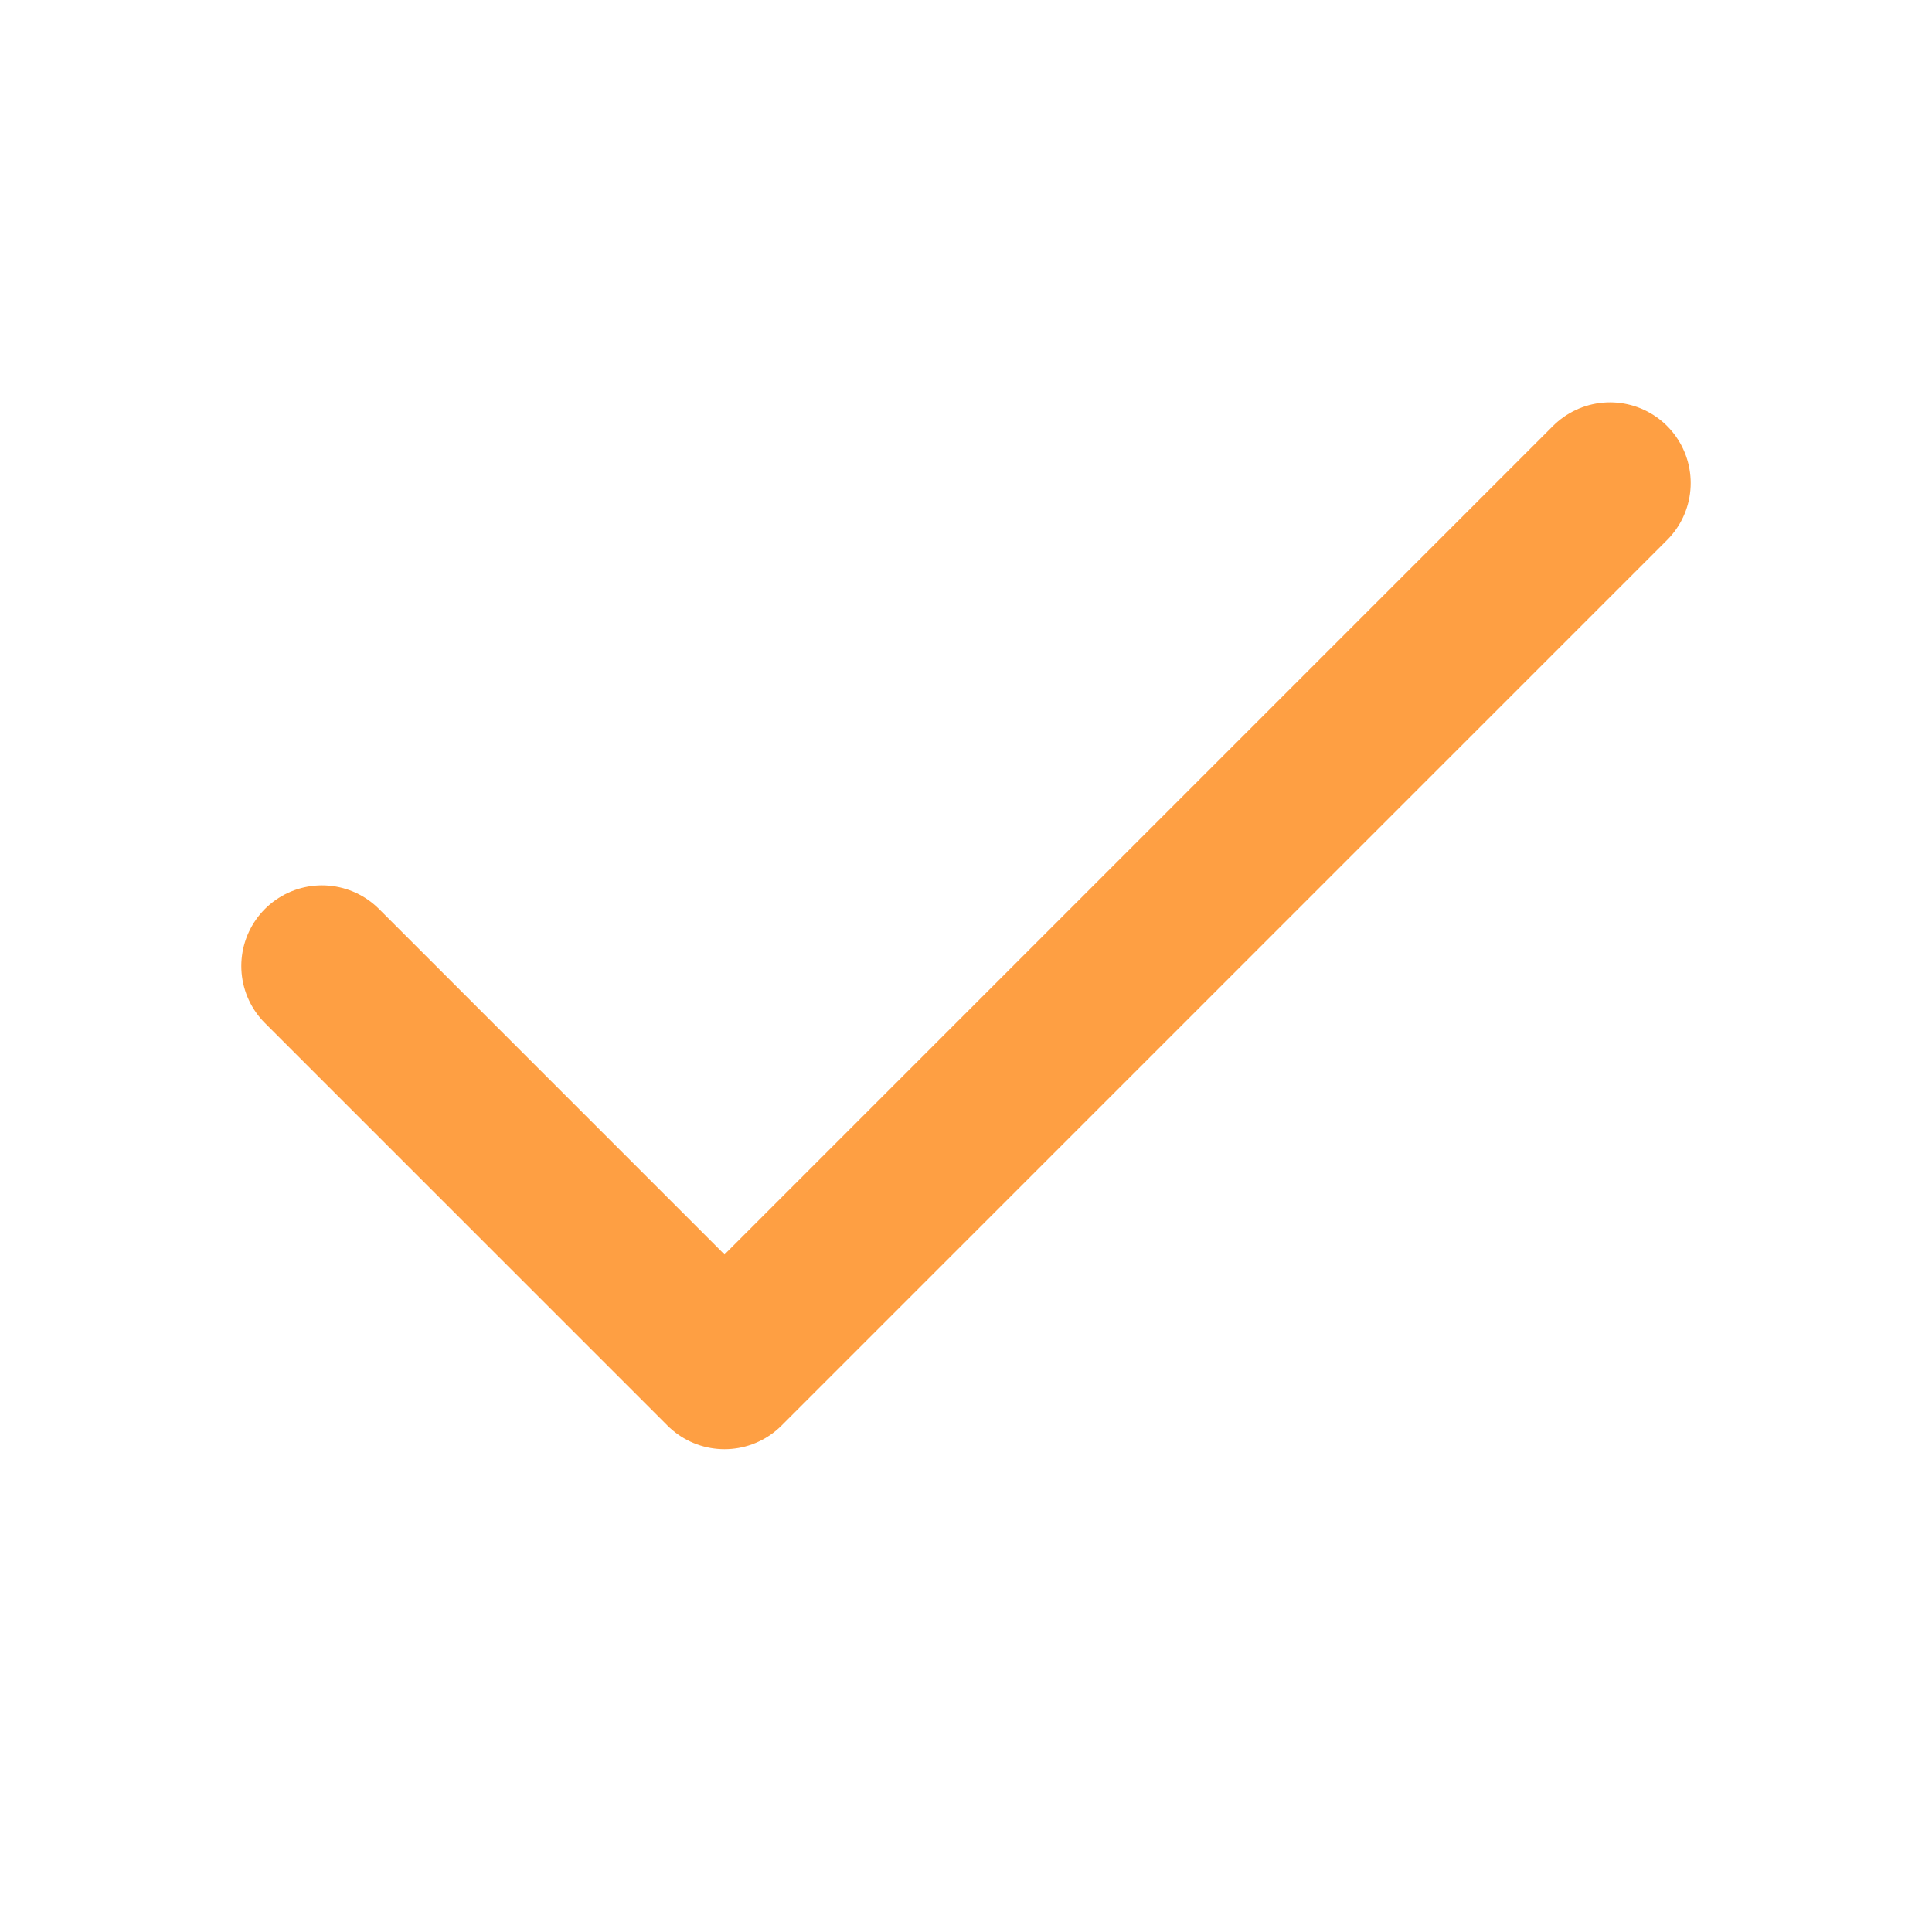
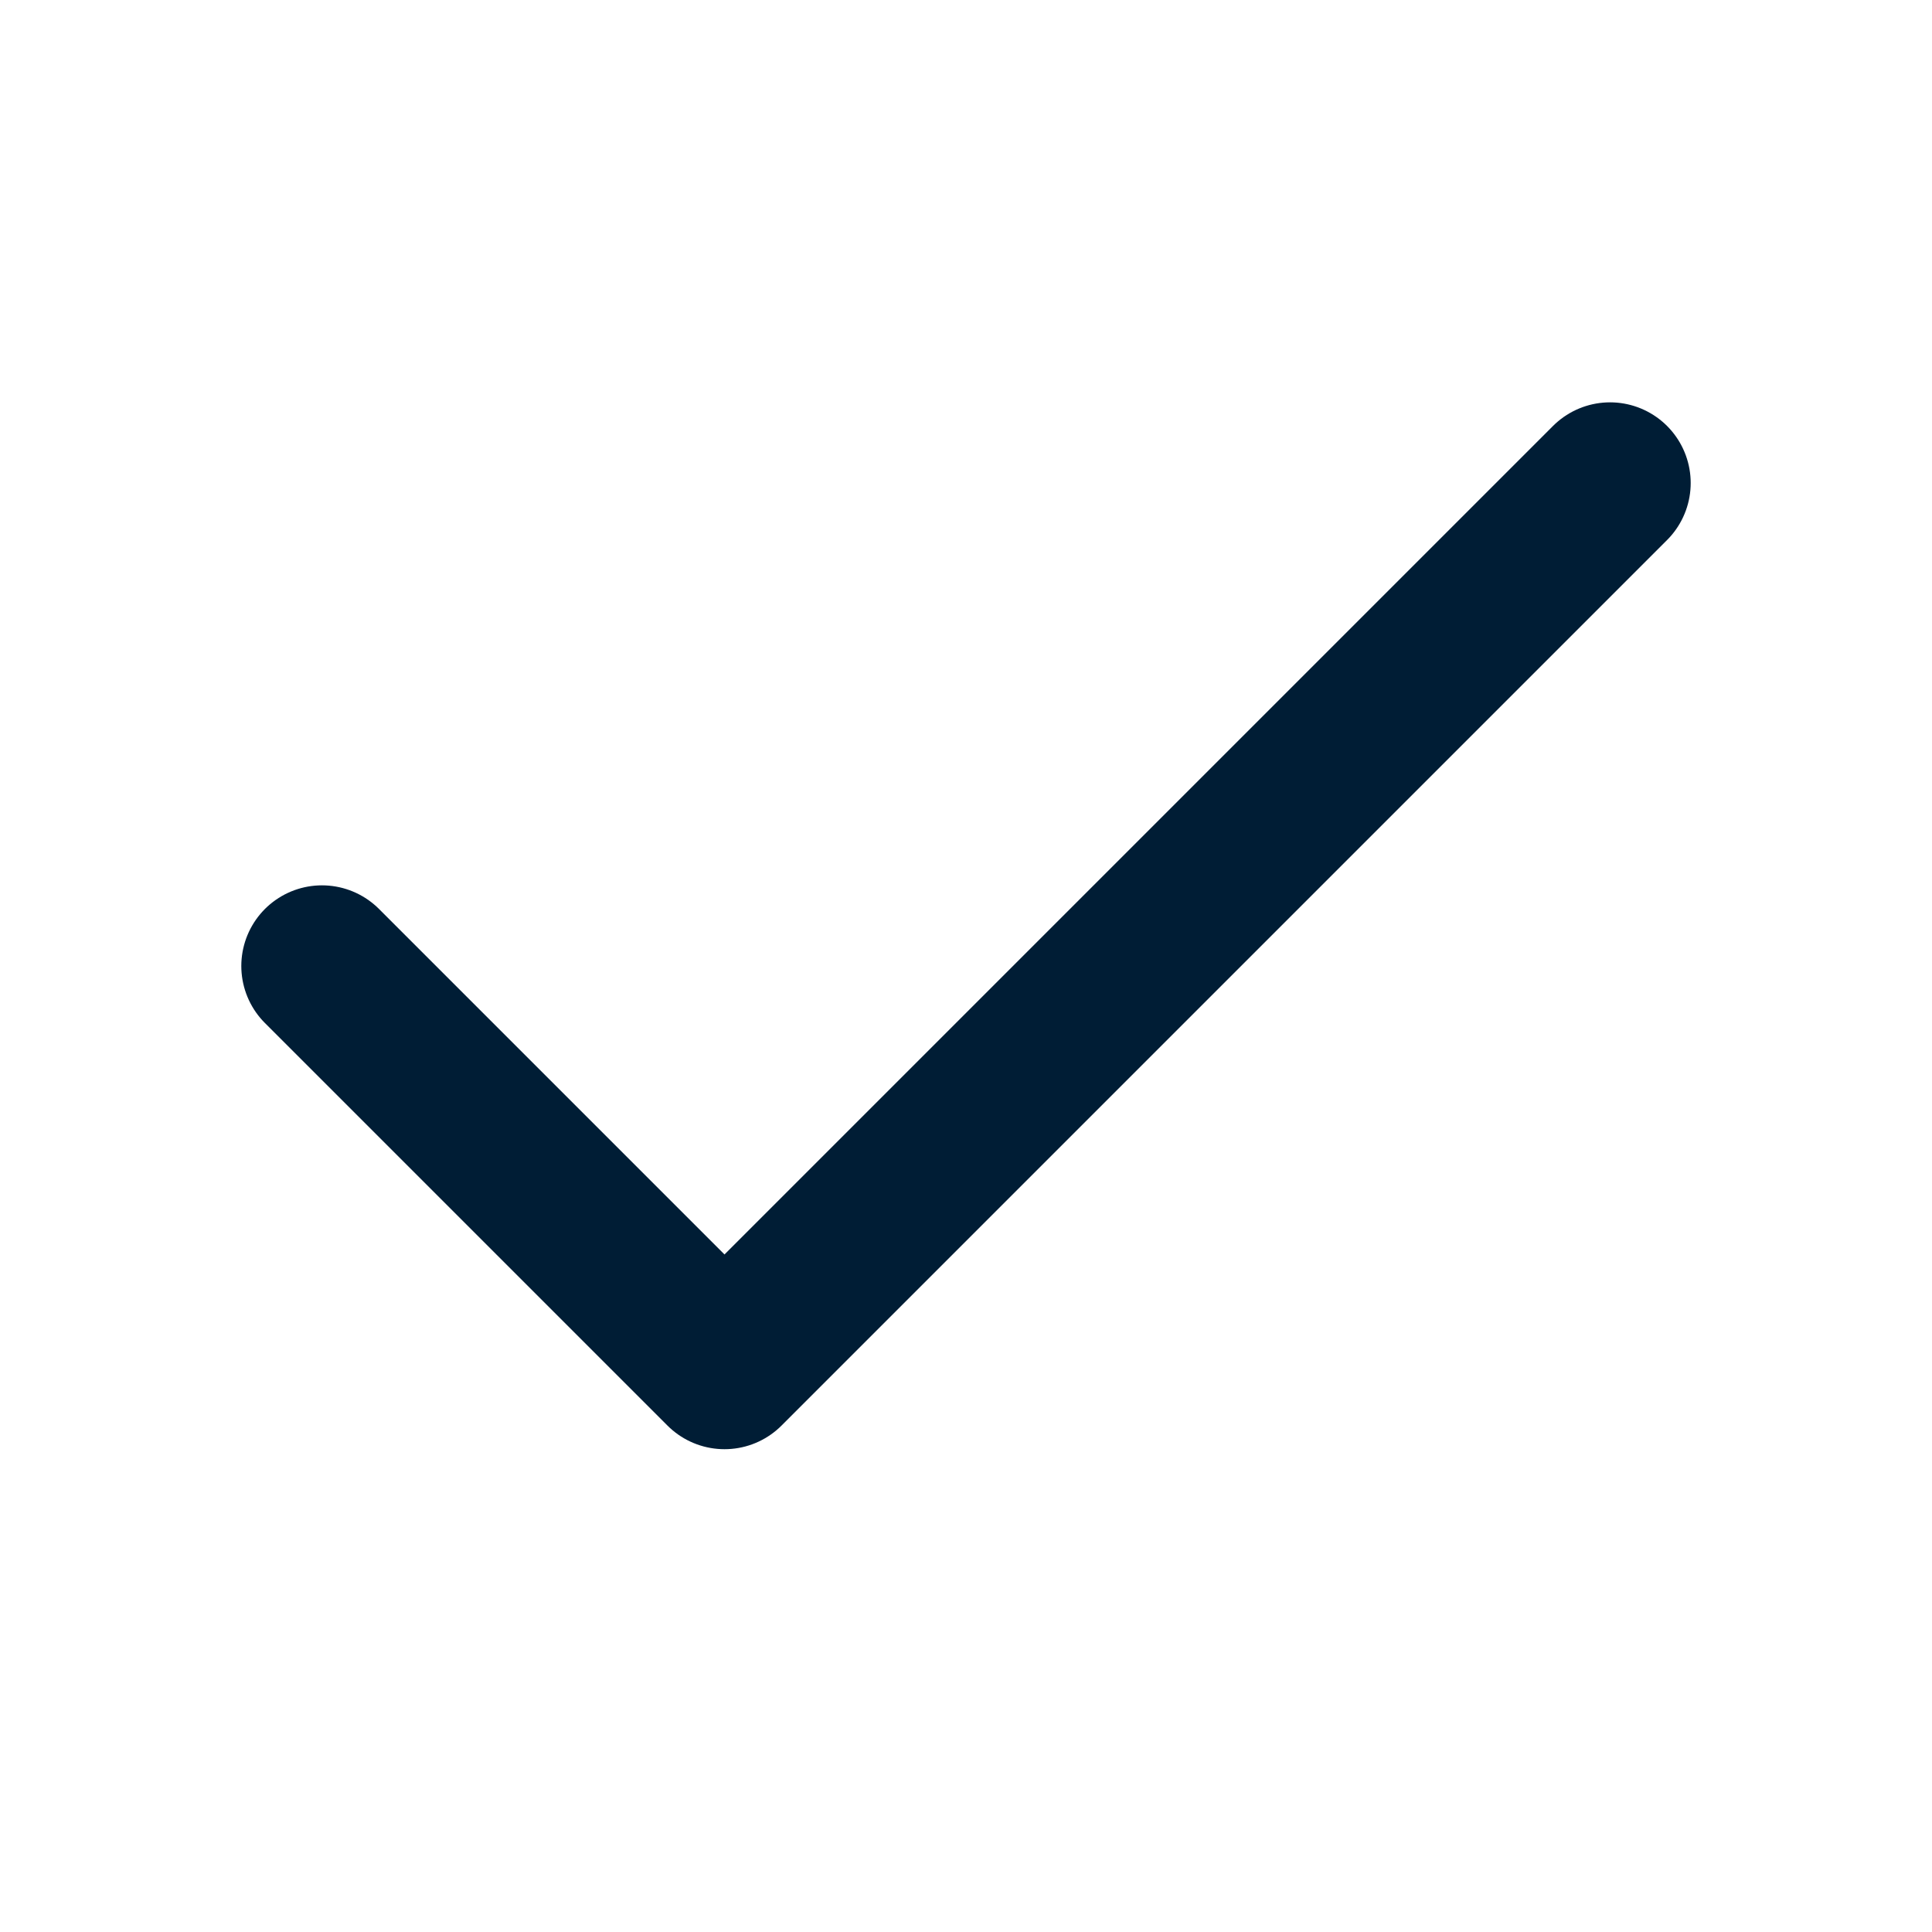
<svg xmlns="http://www.w3.org/2000/svg" width="20" height="20" viewBox="0 0 20 20" fill="none">
-   <path d="M16.667 5L7.5 14.167L3.333 10" stroke="#FE9F43" stroke-width="1.67" stroke-linecap="round" stroke-linejoin="round" />
+   <path d="M16.667 5L7.5 14.167L3.333 10" stroke="#001d35" stroke-width="1.67" stroke-linecap="round" stroke-linejoin="round" />
</svg>
